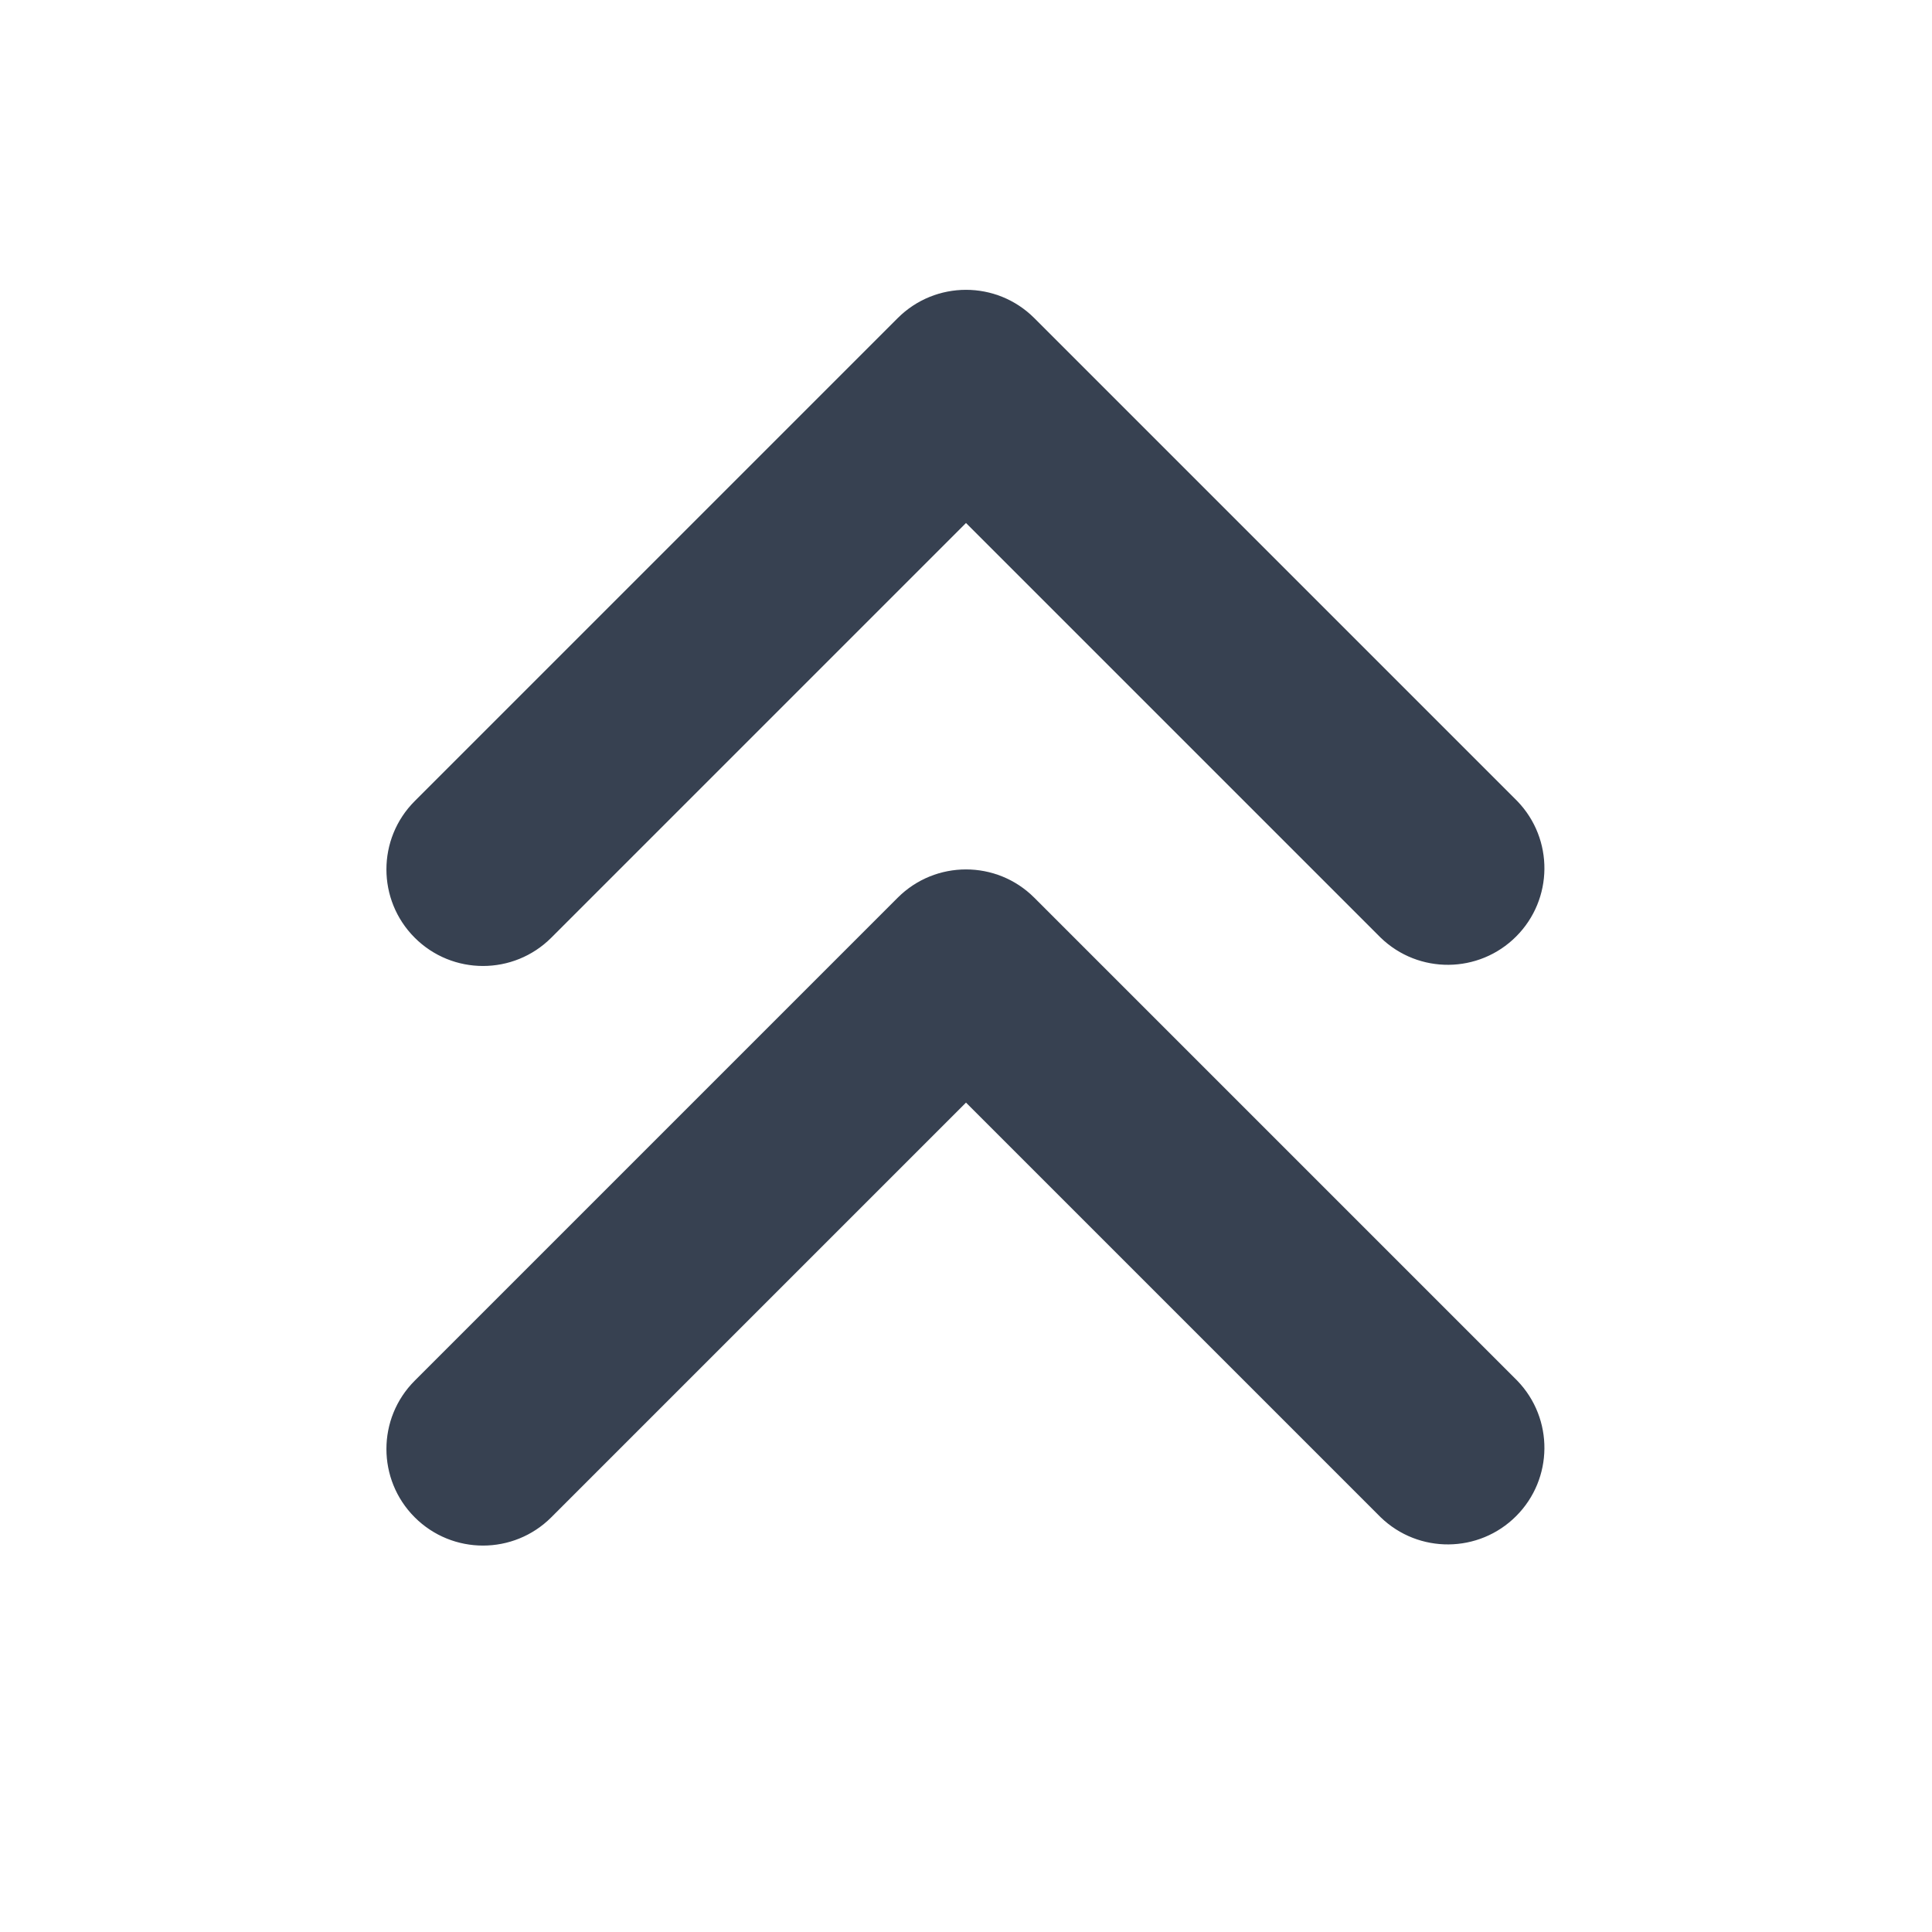
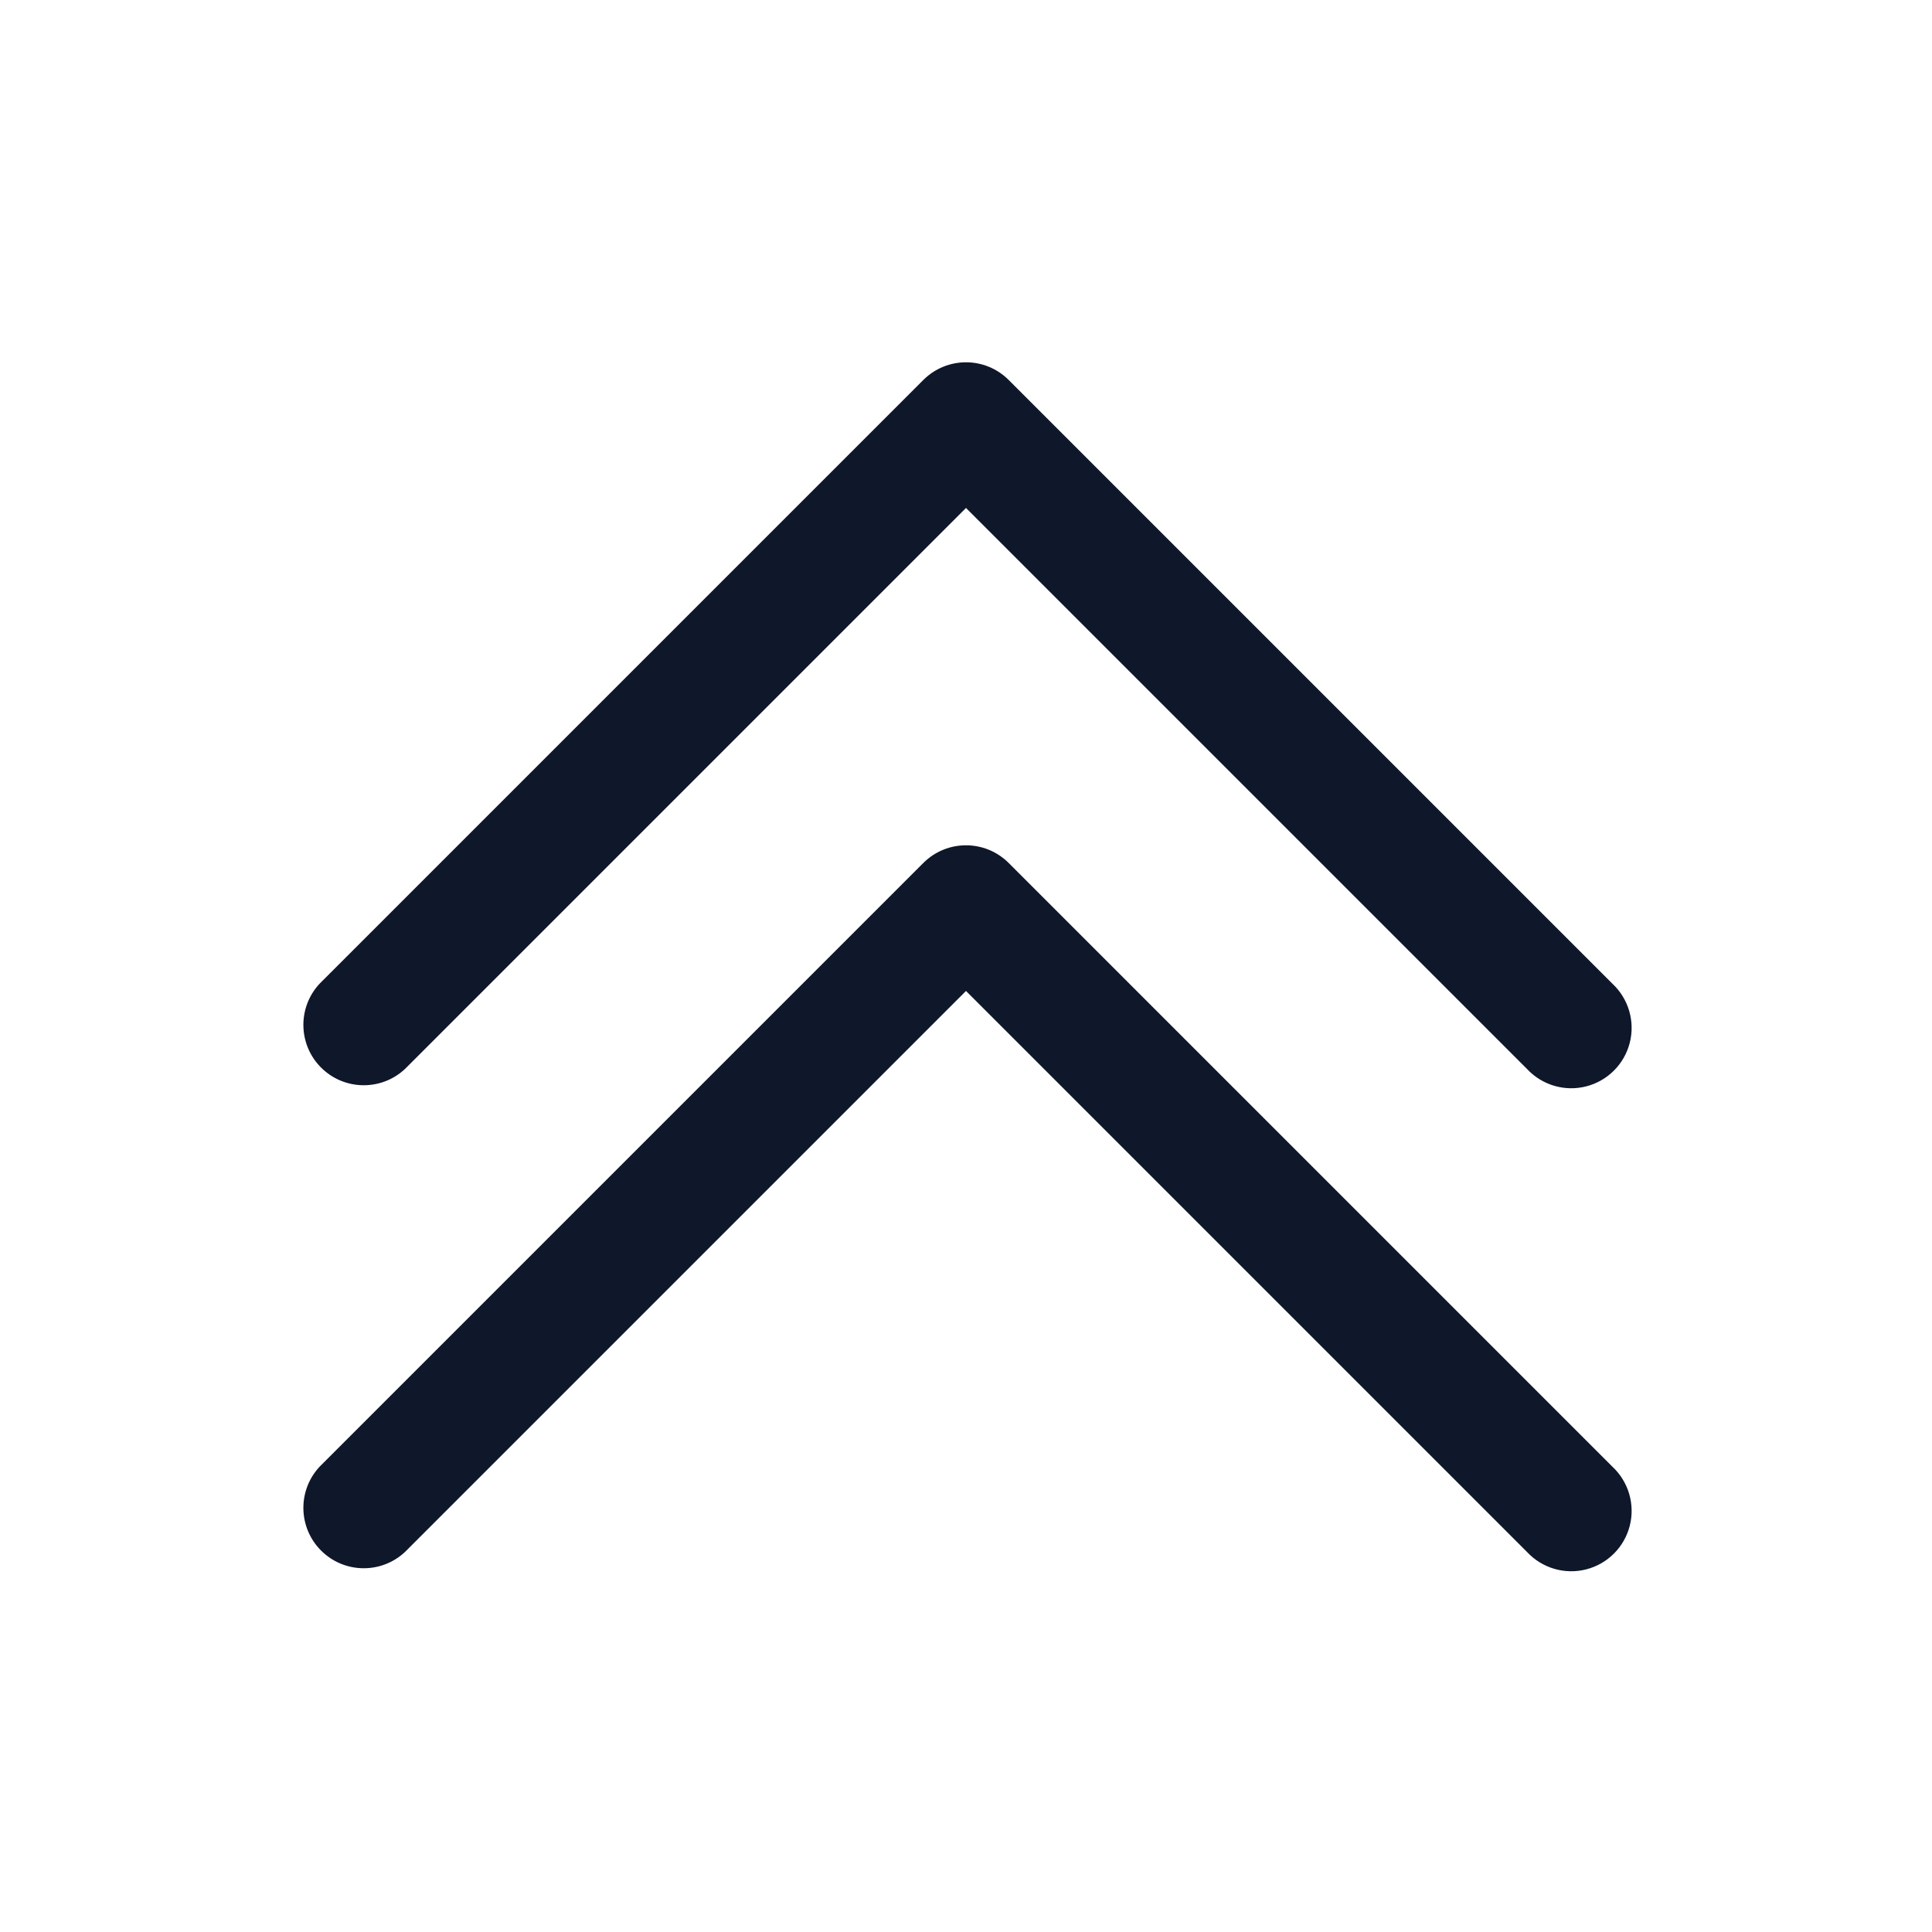
- <svg xmlns="http://www.w3.org/2000/svg" fill="none" viewBox="0 0 20 20" width="20" height="20">
-   <path fill-rule="evenodd" clip-rule="evenodd" d="M4.293 15.707a1 1 0 010-1.414l5-5a1 1 0 011.414 0l5 5a1 1 0 01-1.414 1.414L10 11.414l-4.293 4.293a1 1 0 01-1.414 0zm0-6a1 1 0 010-1.414l5-5a1 1 0 011.414 0l5 5a1 1 0 01-1.414 1.414L10 5.414 5.707 9.707a1 1 0 01-1.414 0z" fill="#374151" />
+ <svg xmlns="http://www.w3.org/2000/svg" fill="none" viewBox="0 0 24 24" width="20" height="20">
+   <path fill-rule="evenodd" clip-rule="evenodd" d="M11.47 4.72a.75.75 0 011.06 0l7.5 7.5a.75.75 0 11-1.06 1.06L12 6.31l-6.97 6.97a.75.75 0 01-1.06-1.06l7.5-7.5zm.53 7.59l-6.97 6.97a.75.75 0 01-1.06-1.06l7.5-7.5a.75.75 0 011.06 0l7.5 7.5a.75.75 0 11-1.06 1.06L12 12.31z" fill="#0F172A" />
</svg>
